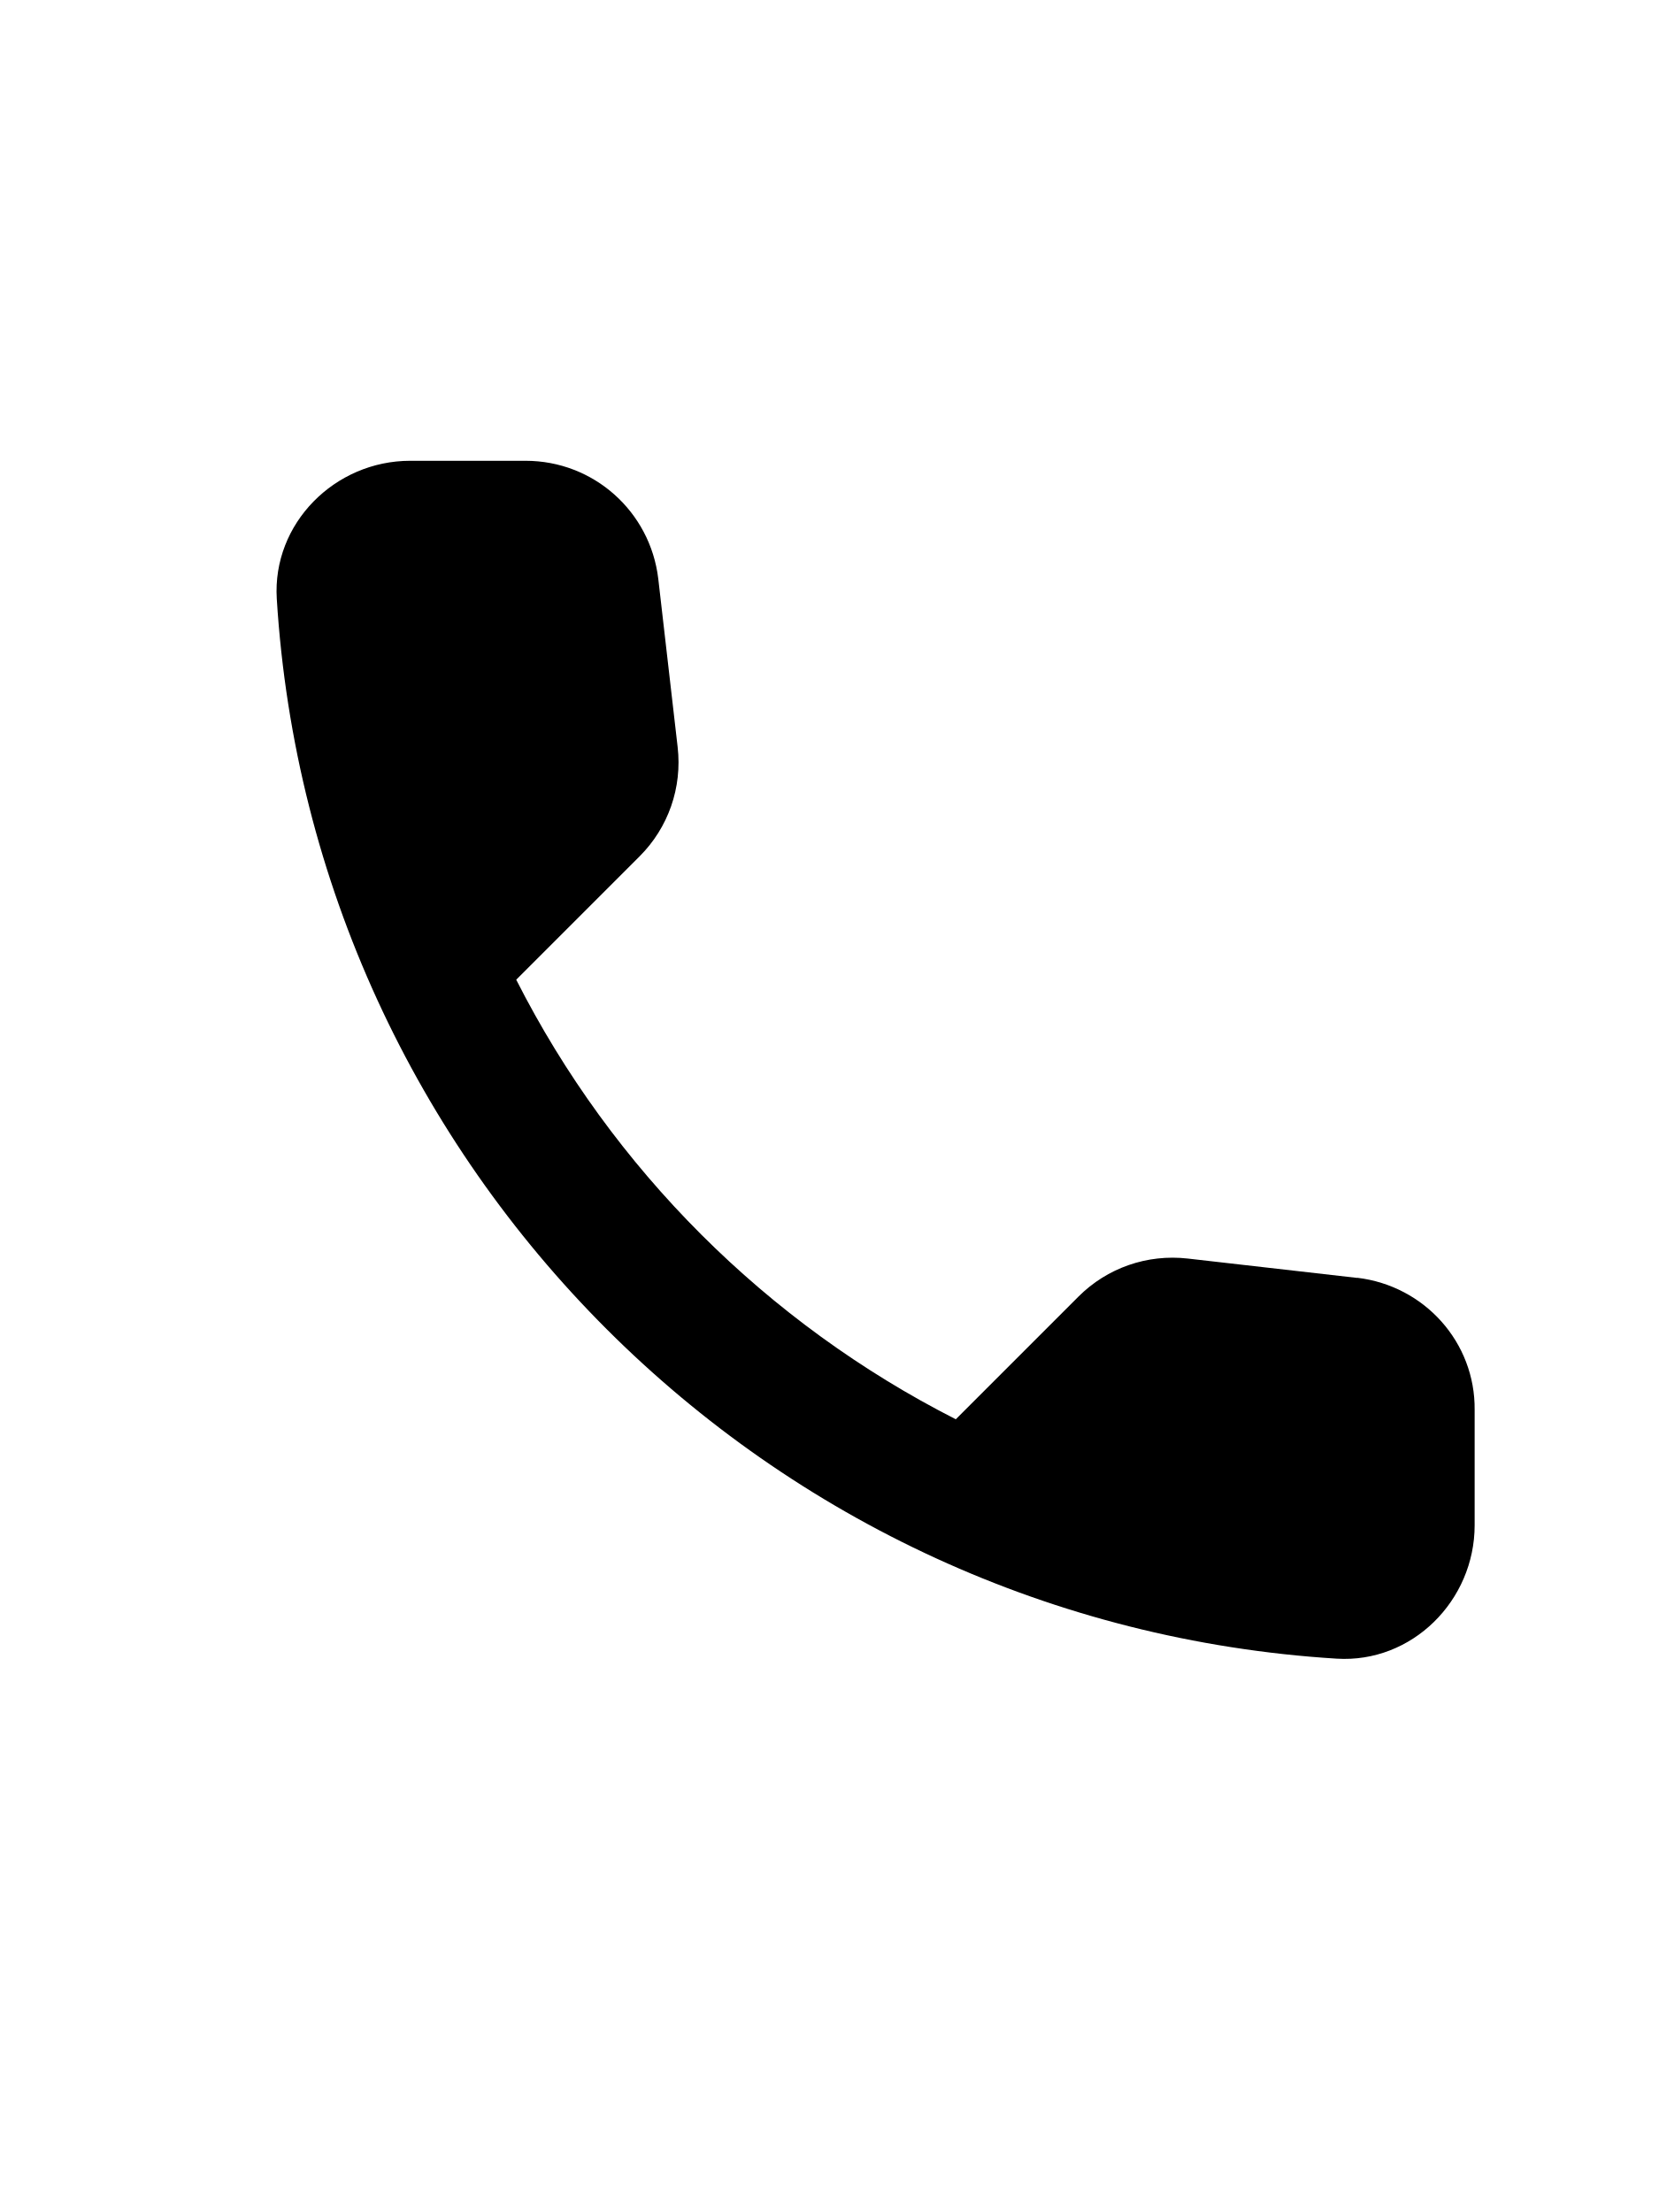
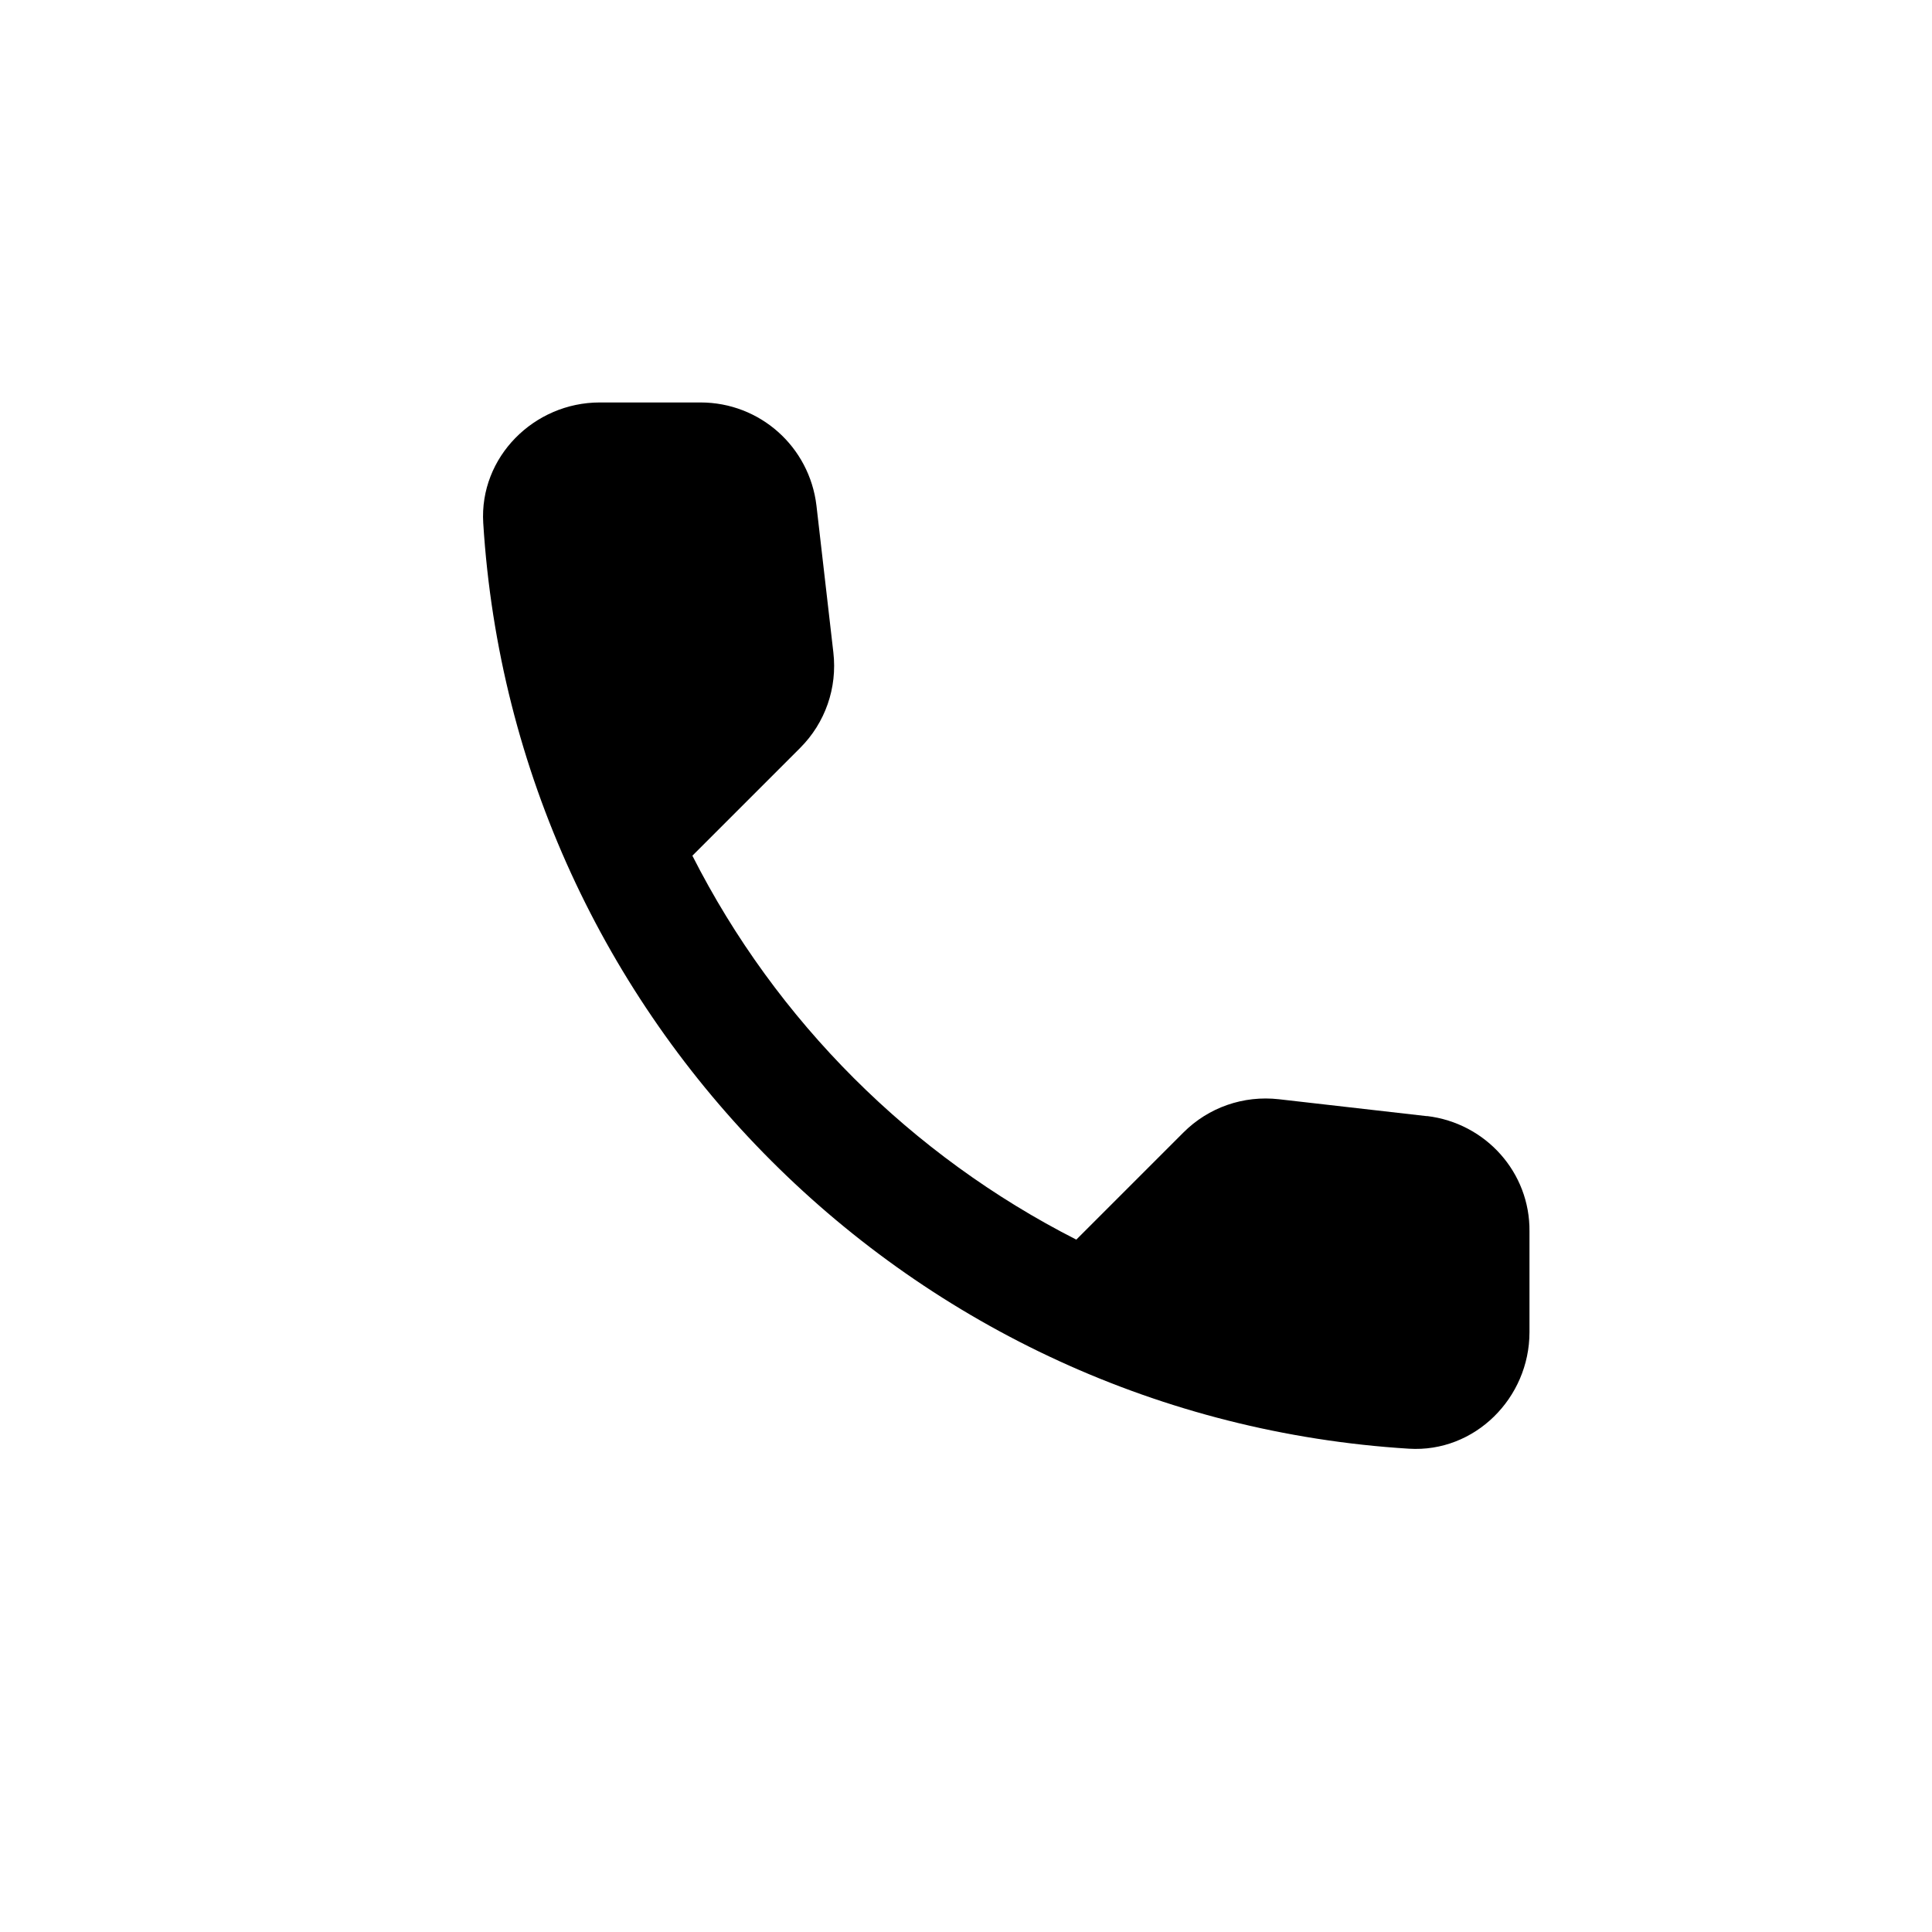
- <svg xmlns="http://www.w3.org/2000/svg" version="1.1" width="24" height="32" viewBox="0 0 24 32">
-   <path d="M19.635 18.487l-2.451-0.28c-0.589-0.067-1.167 0.135-1.582 0.55l-1.775 1.775c-2.731-1.389-4.969-3.618-6.359-6.359l1.785-1.785c0.415-0.415 0.618-0.994 0.55-1.582l-0.28-2.432c-0.116-0.975-0.936-1.708-1.92-1.708h-1.669c-1.090 0-1.997 0.907-1.93 1.997 0.511 8.24 7.102 14.821 15.332 15.332 1.090 0.068 1.997-0.839 1.997-1.93v-1.669c0.010-0.975-0.724-1.795-1.698-1.911z" />
+ <svg xmlns="http://www.w3.org/2000/svg" version="1.1" width="32" height="32" viewBox="0 0 32 32">
+   <path d="M23.635 18.487l-2.451-0.28c-0.589-0.067-1.167 0.135-1.582 0.55l-1.775 1.775c-2.731-1.389-4.969-3.618-6.359-6.359l1.785-1.785c0.415-0.415 0.618-0.994 0.55-1.582l-0.28-2.432c-0.116-0.975-0.936-1.708-1.92-1.708h-1.669c-1.090 0-1.997 0.907-1.93 1.997 0.511 8.24 7.102 14.821 15.332 15.332 1.090 0.068 1.997-0.839 1.997-1.93v-1.669c0.010-0.975-0.724-1.795-1.698-1.911z" />
</svg>
